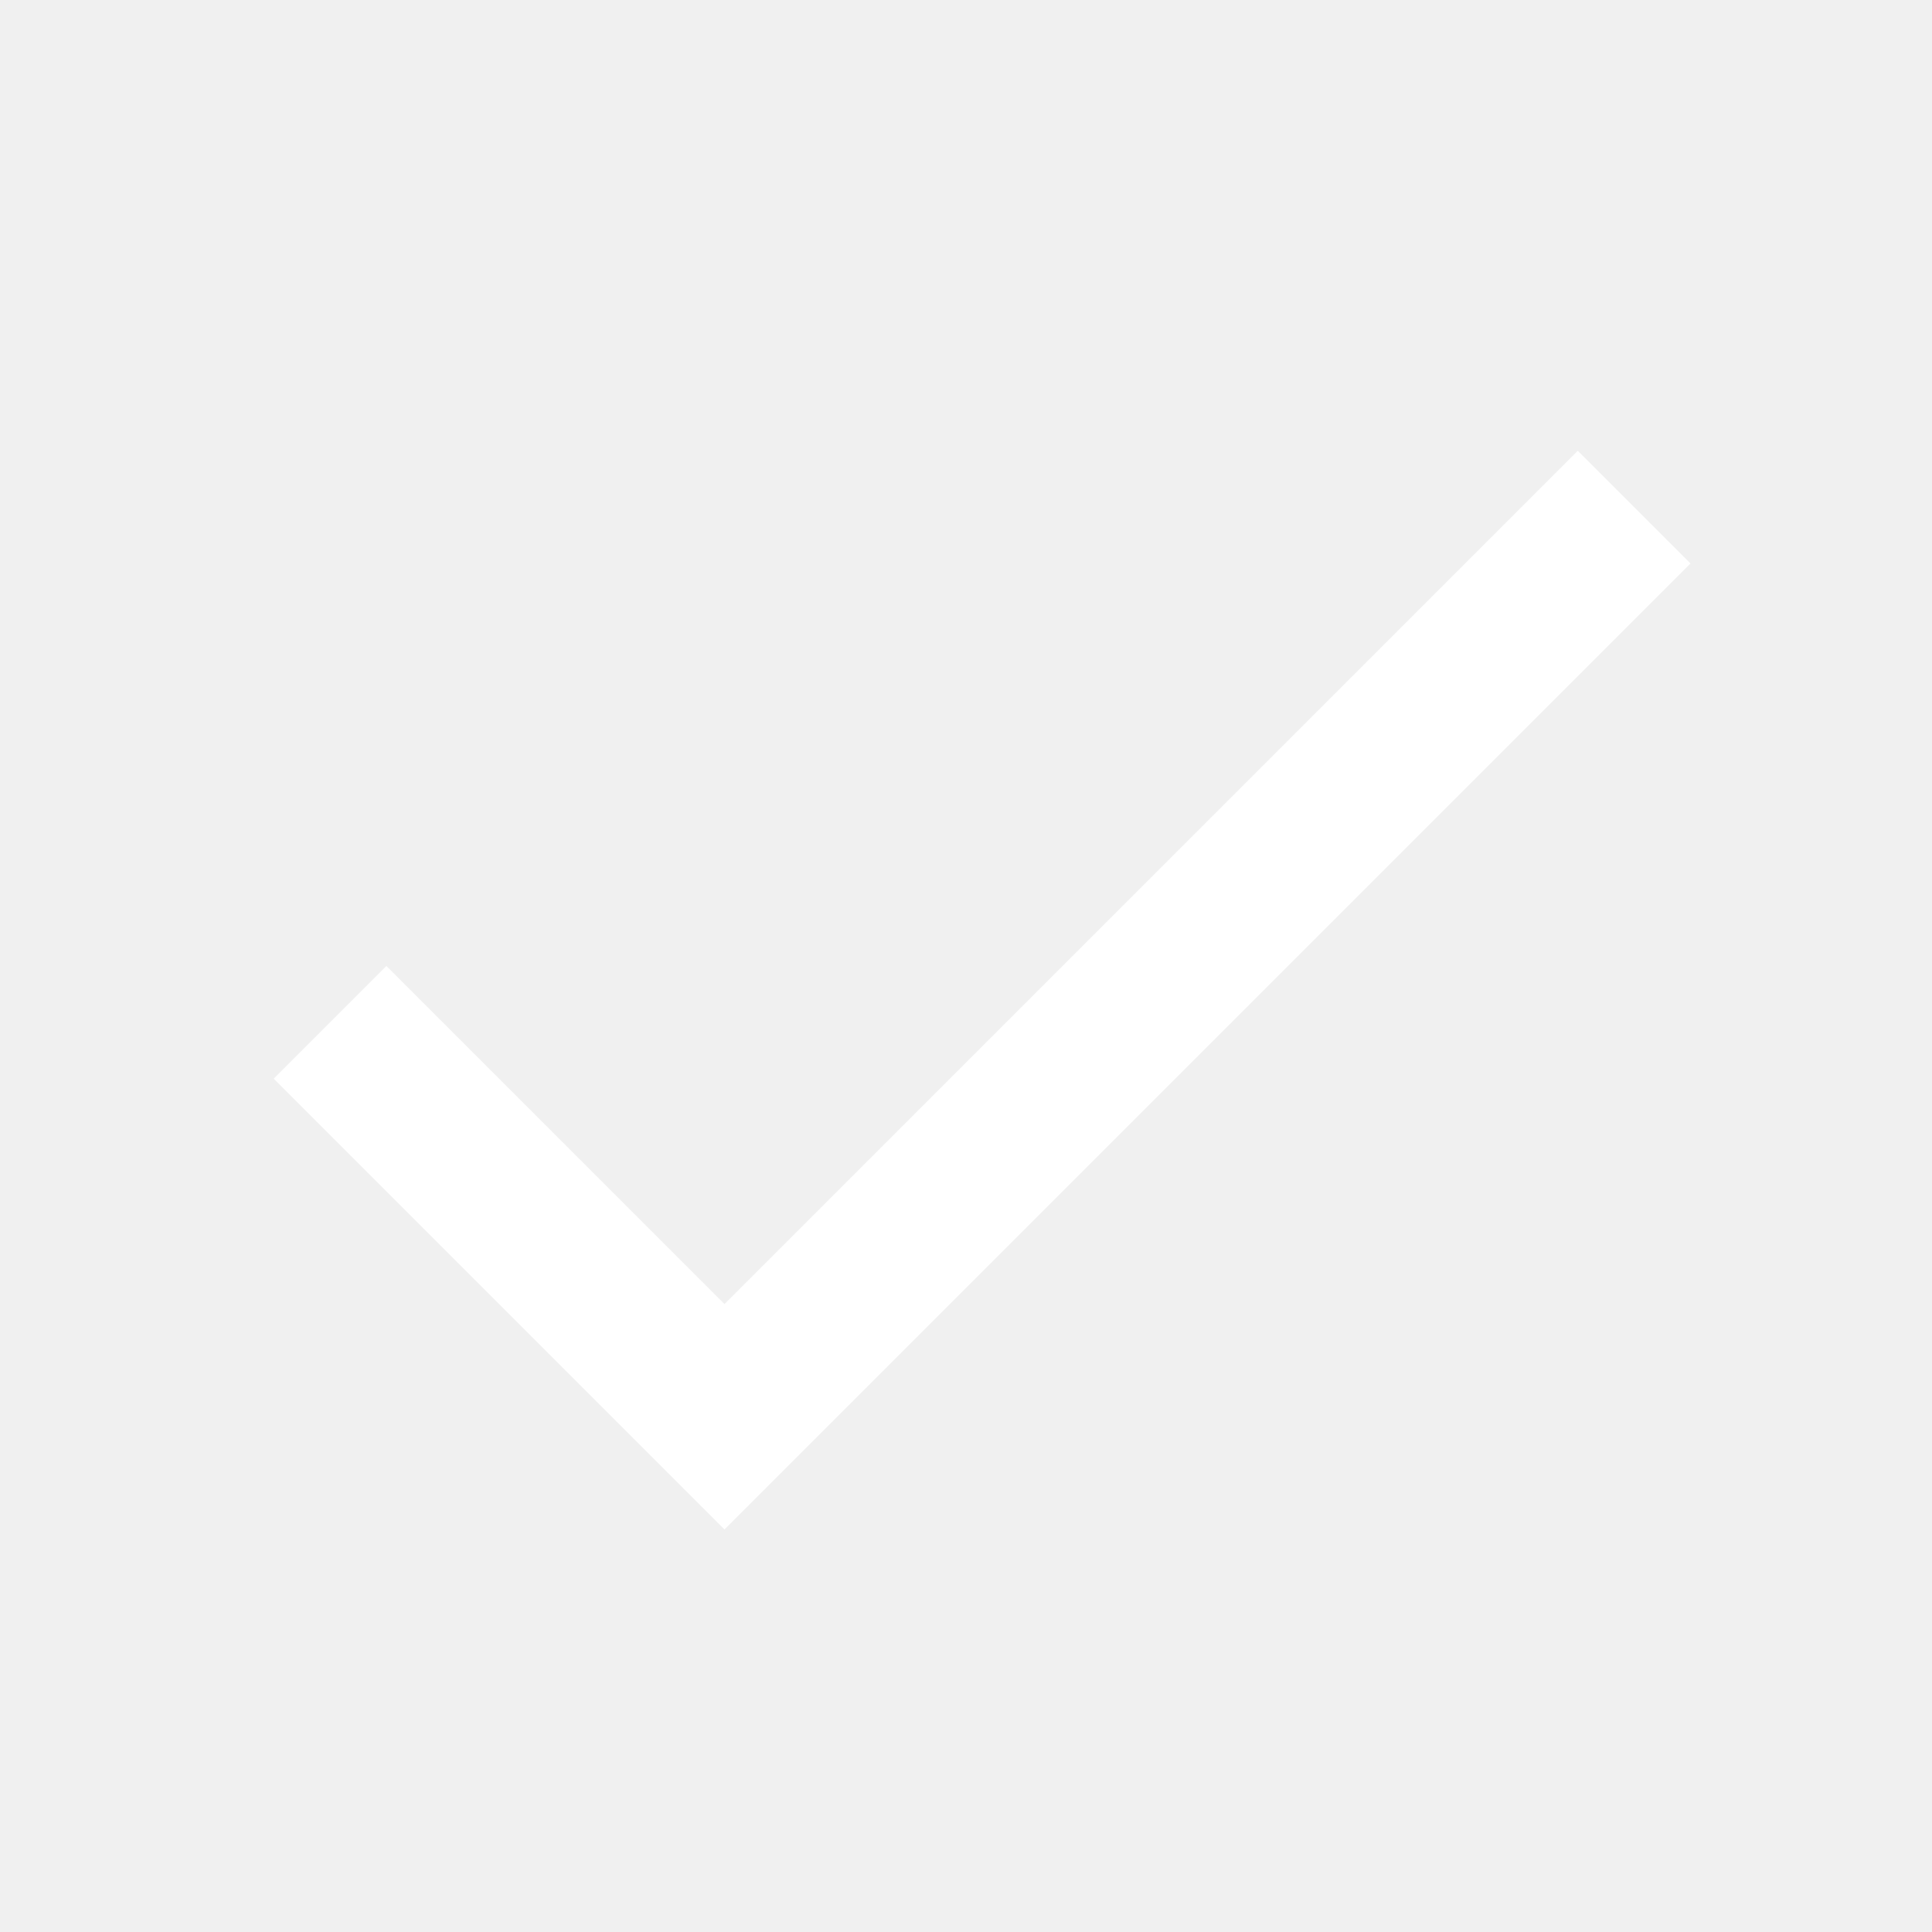
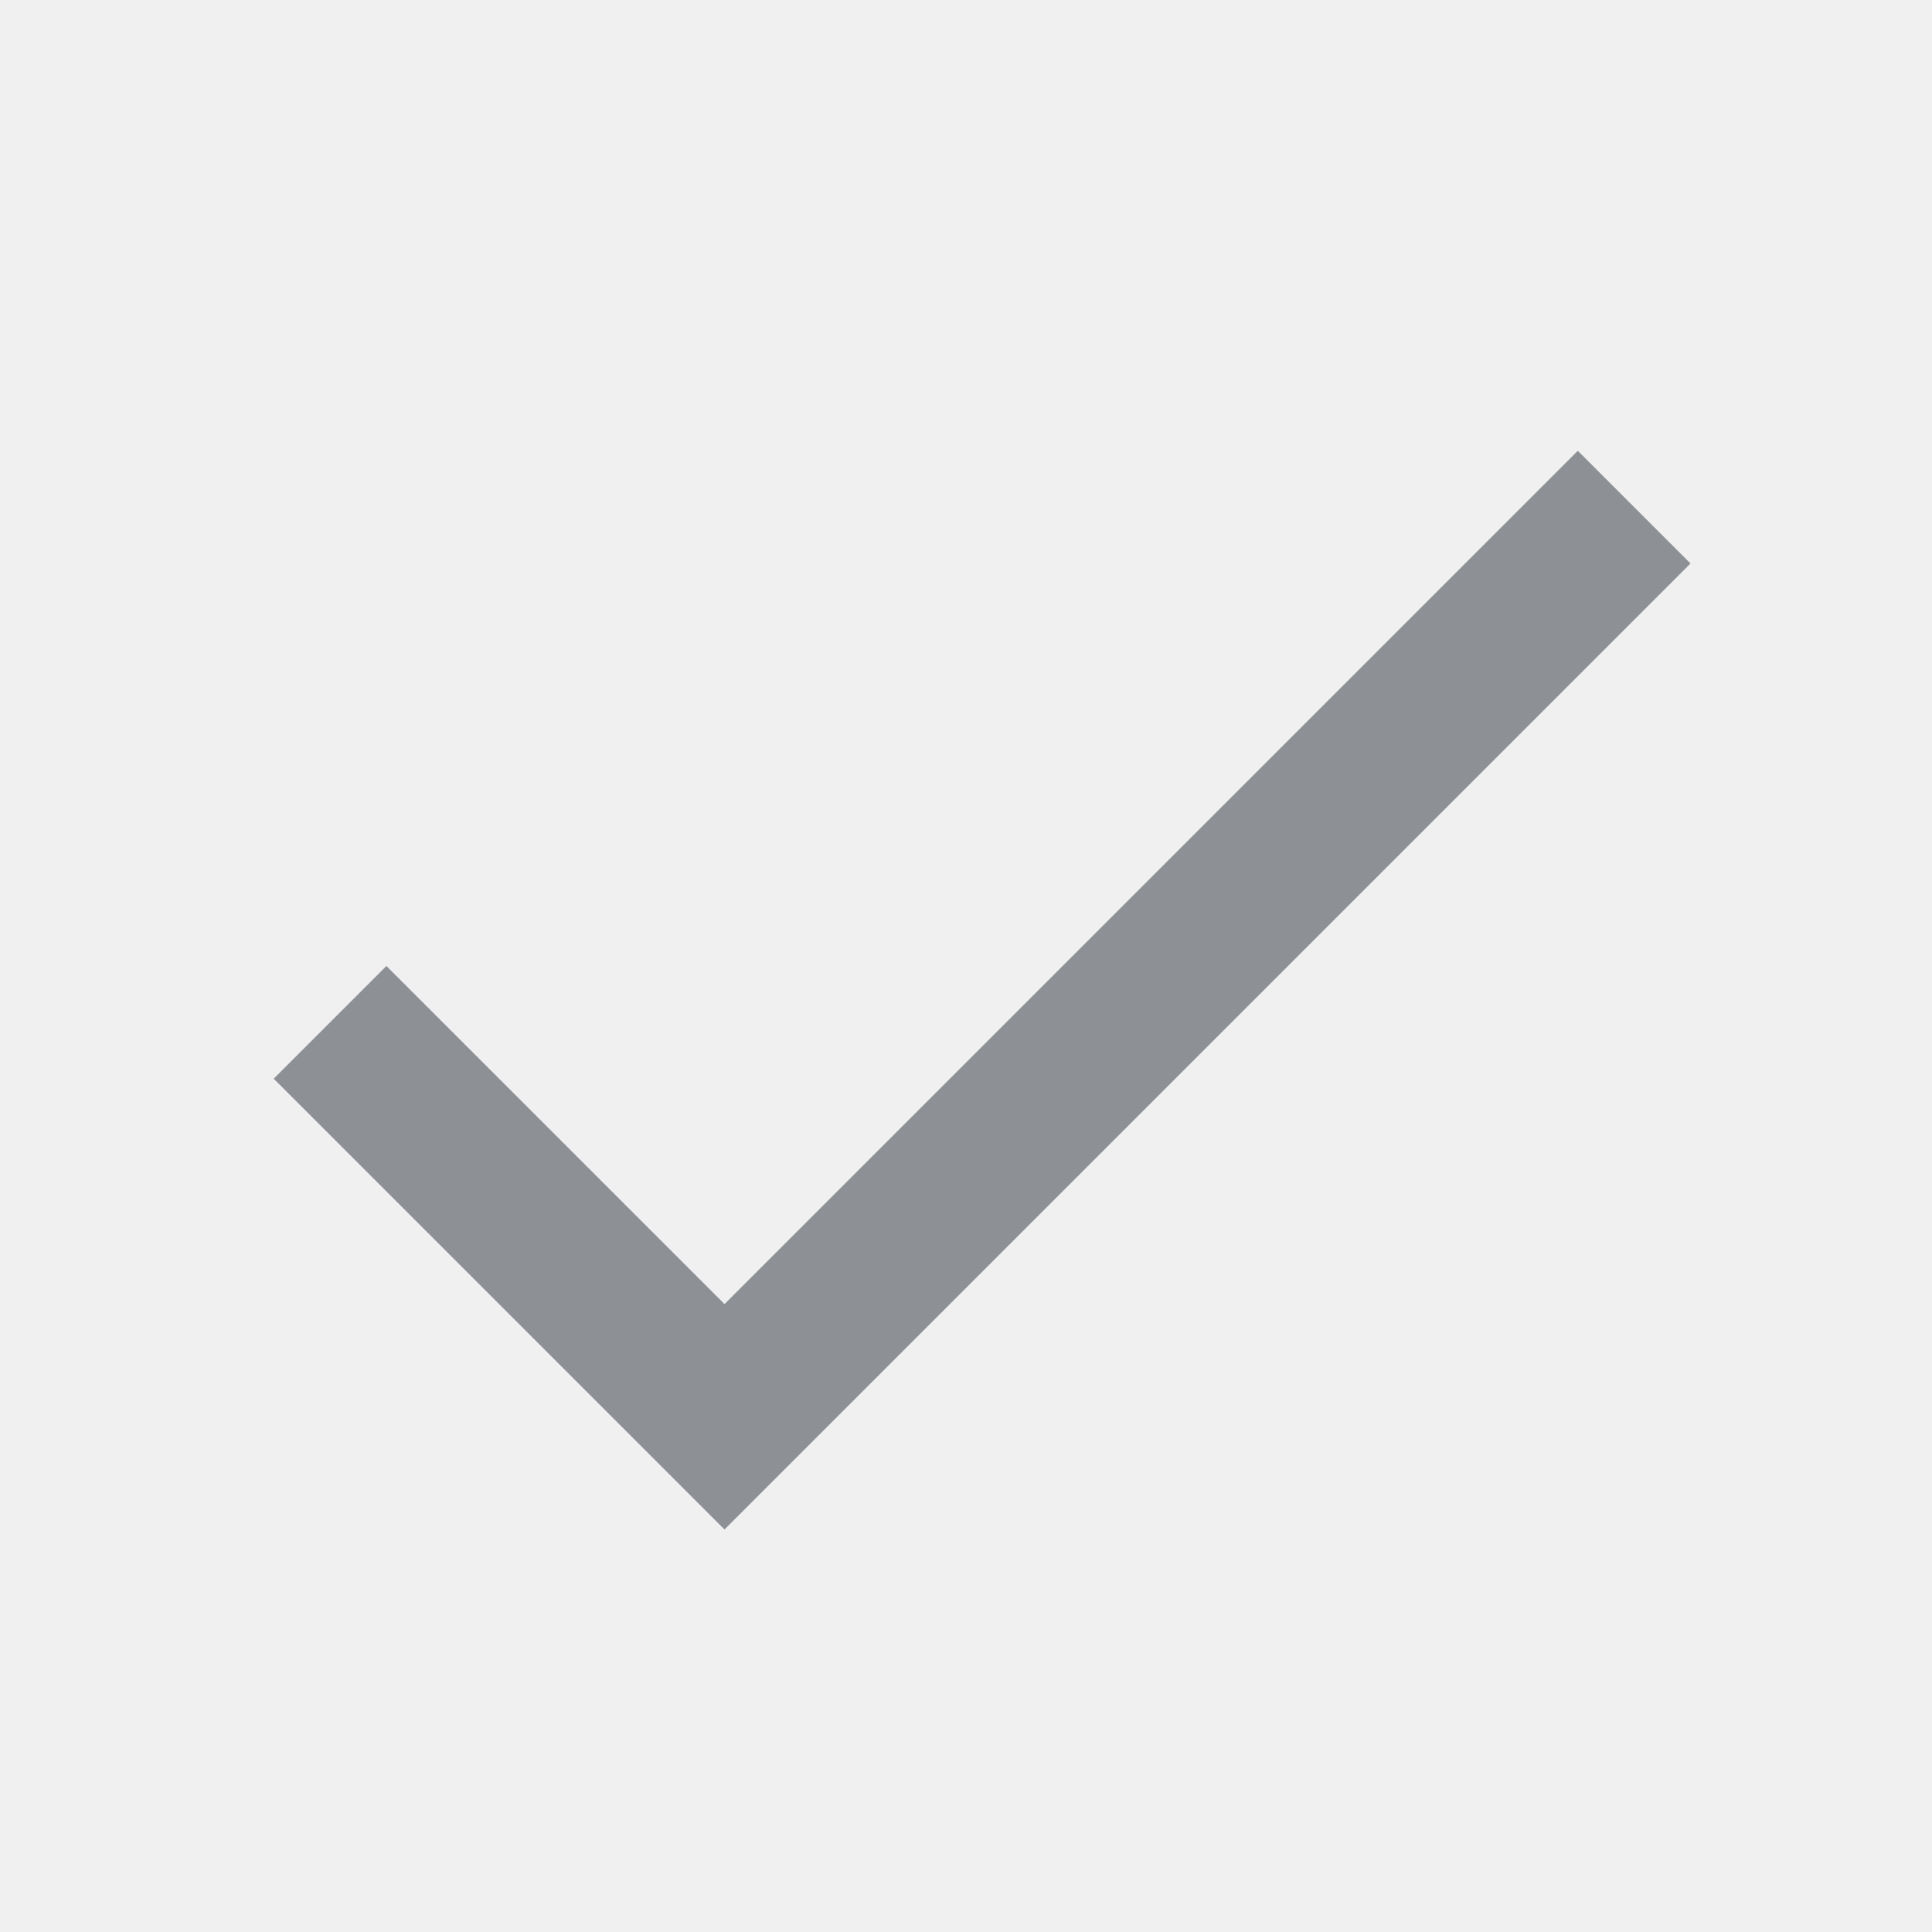
- <svg xmlns="http://www.w3.org/2000/svg" fill="#FFFFFF" height="24" viewBox="0 0 24 24" width="24">
+ <svg xmlns="http://www.w3.org/2000/svg" fill="#8d9095" height="24" viewBox="0 0 24 24" width="24">
  <path d="M0 0h24v24H0z" fill="none" />
  <path d="M9 16.2L4.8 12l-1.4 1.4L9 19 21 7l-1.4-1.4L9 16.2z" />
</svg>
